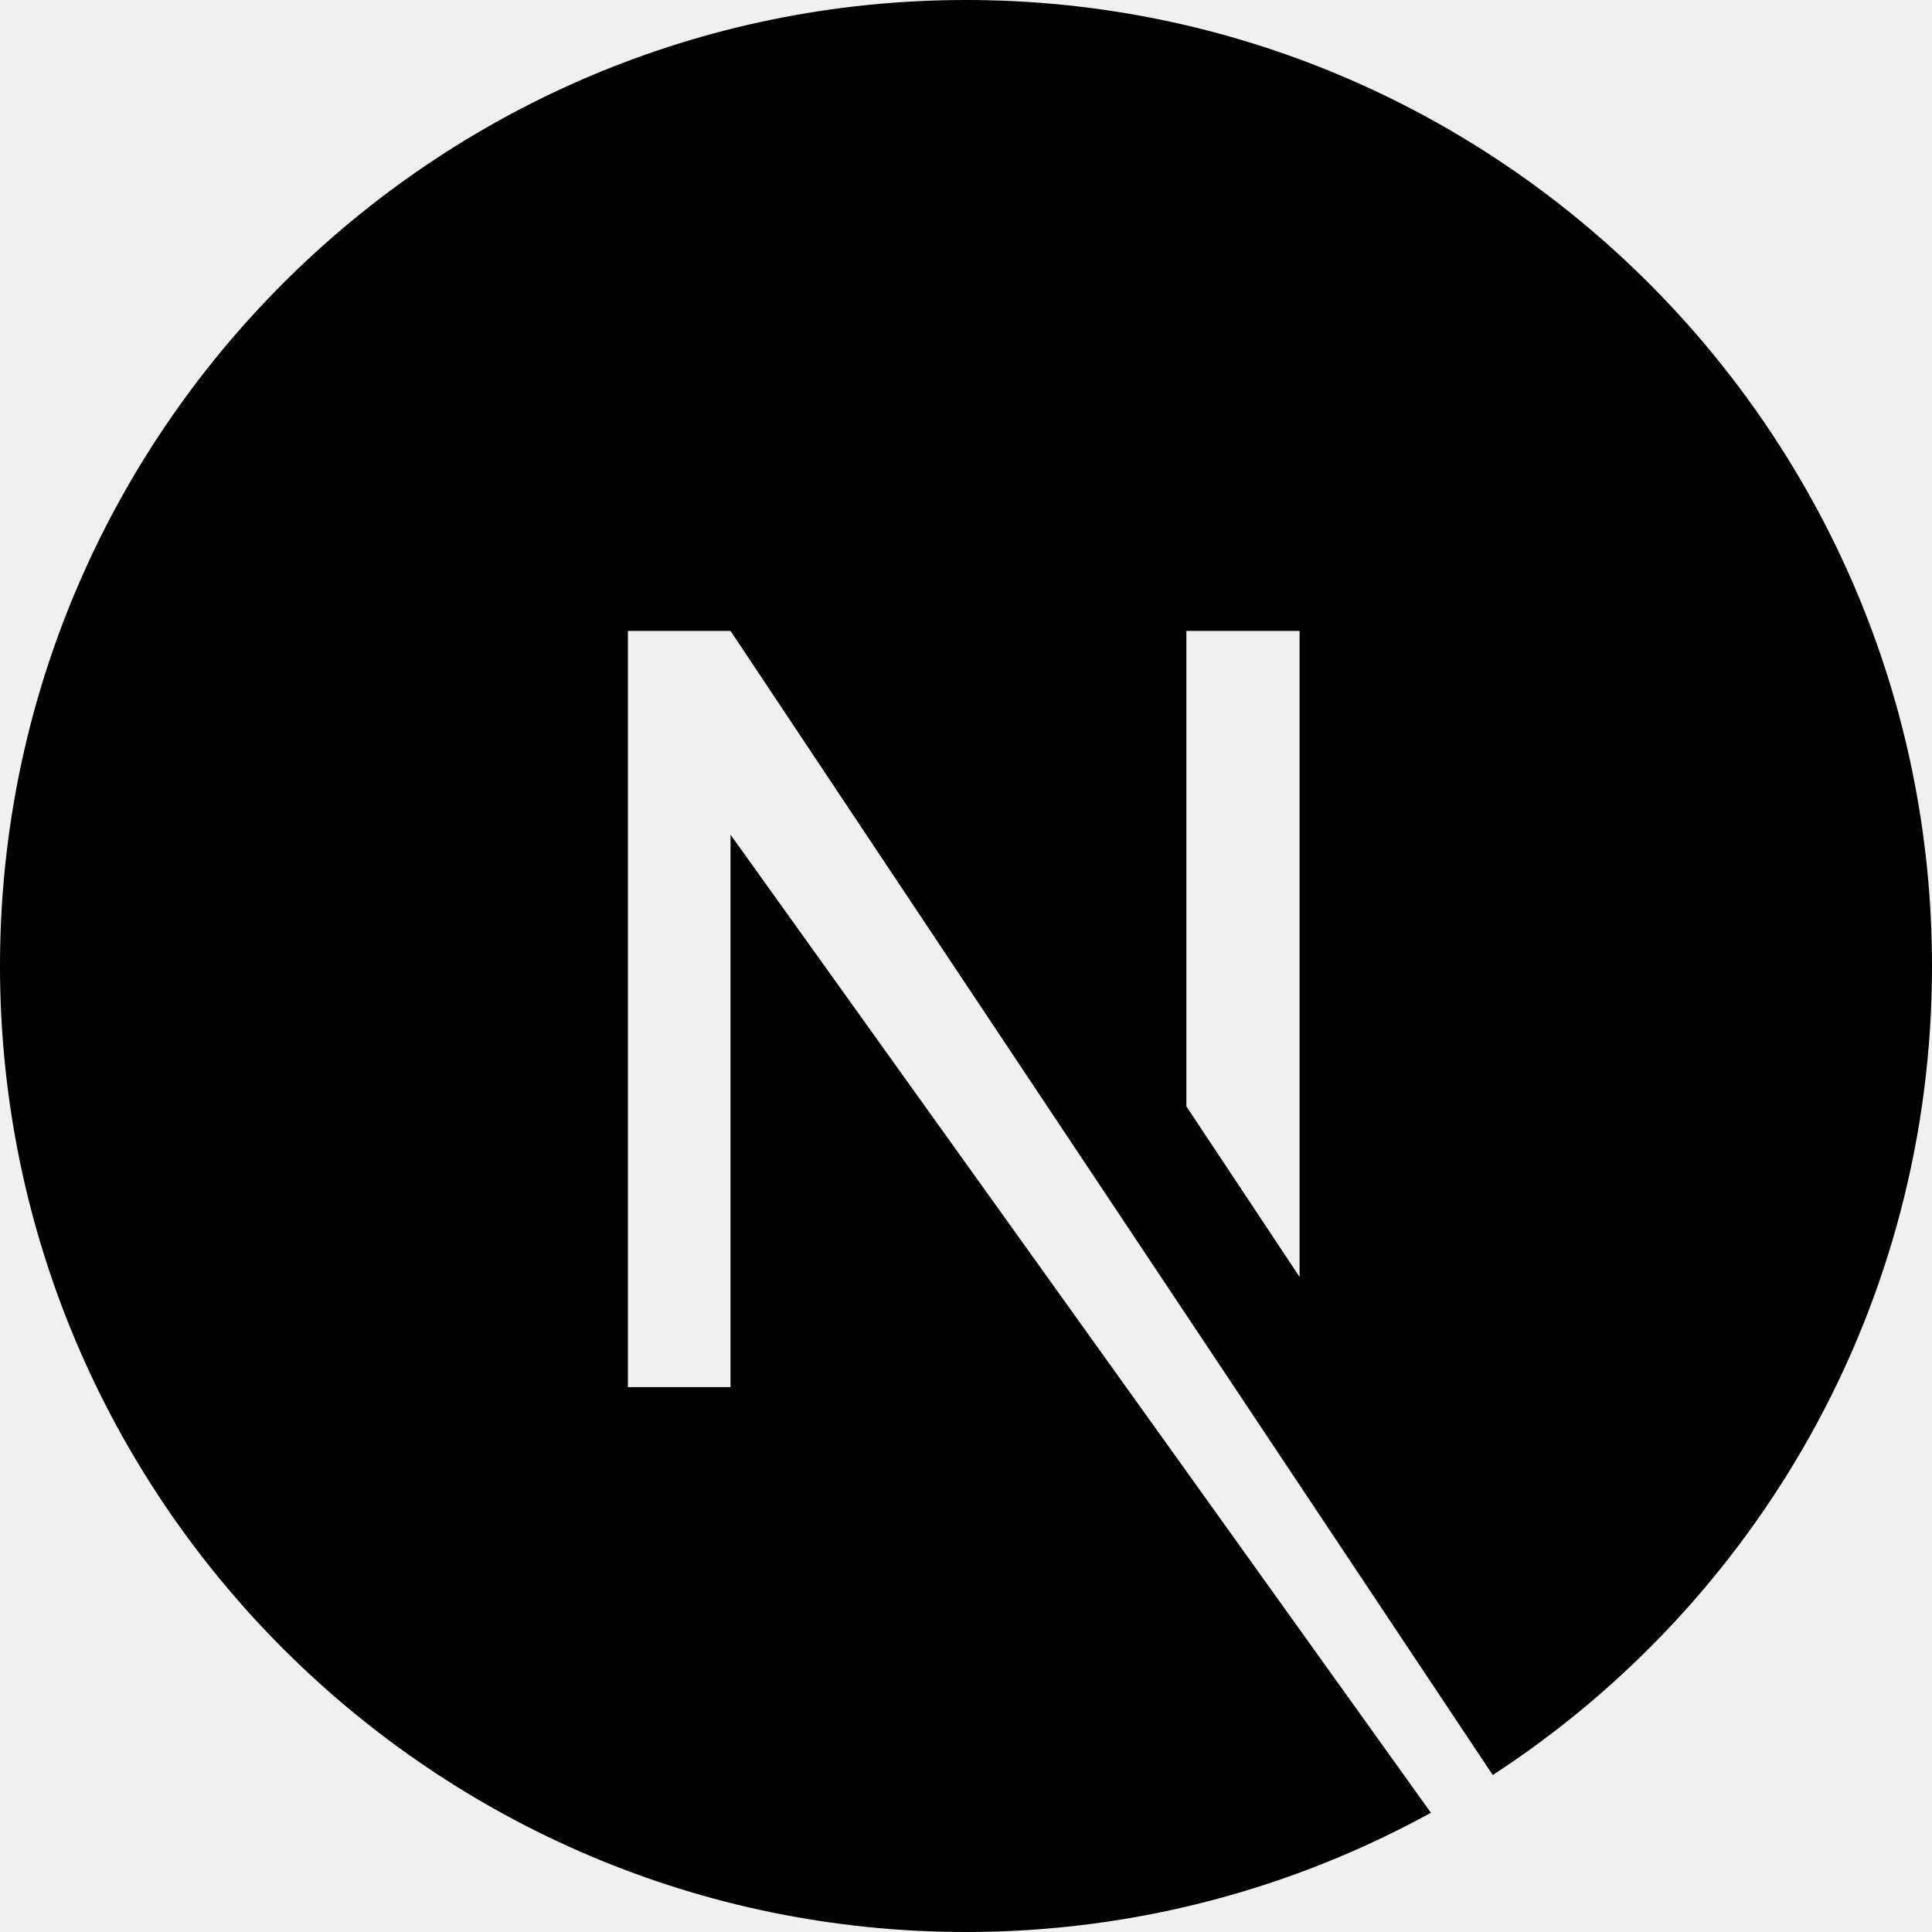
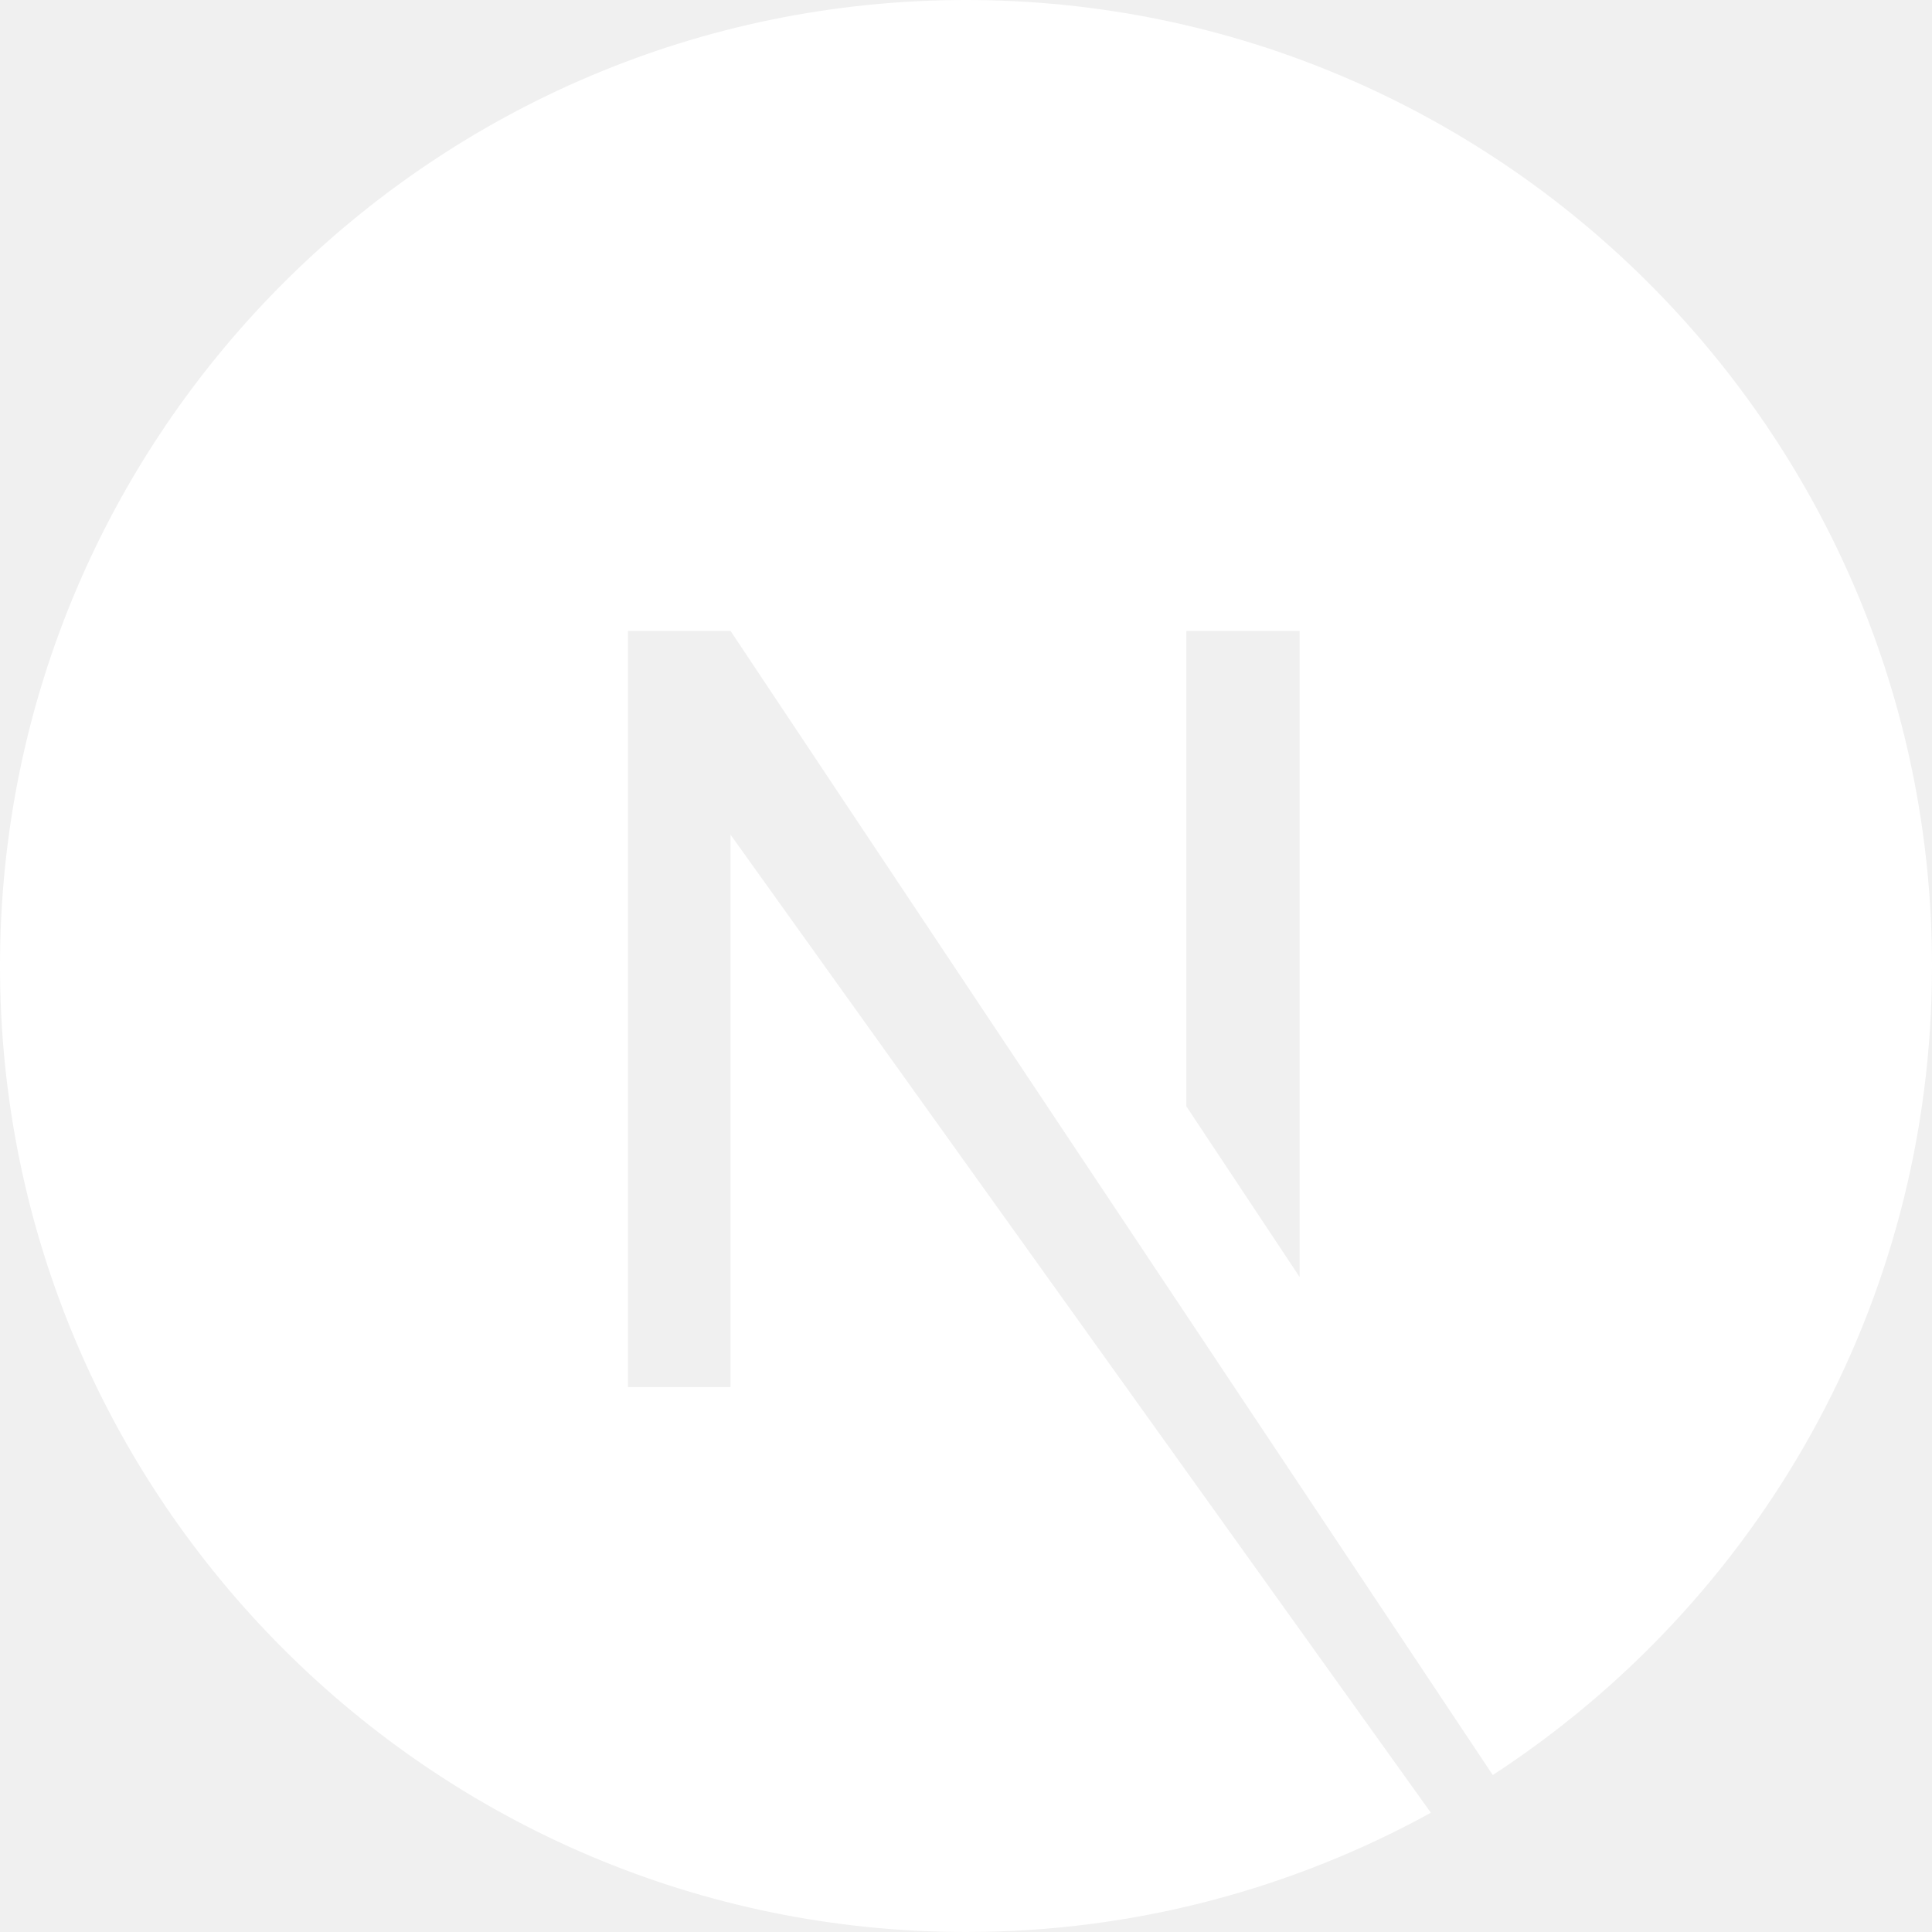
<svg xmlns="http://www.w3.org/2000/svg" viewBox="0 0 128 128">
-   <path d="M64 0C28.7 0 0 28.7 0 64s28.7 64 64 64c11.2 0 21.7-2.9 30.8-7.9L48.4 55.3v36.6h-6.8V41.8h6.8l50.5 75.8C116.4 106.2 128 86.5 128 64c0-35.3-28.7-64-64-64zm22.1 84.6l-7.5-11.3V41.8h7.5v42.8z" />
+   <path fill="white" d="M64 0C28.7 0 0 28.7 0 64s28.7 64 64 64c11.2 0 21.7-2.9 30.8-7.9L48.4 55.3v36.6h-6.8V41.8h6.8l50.5 75.8C116.4 106.2 128 86.5 128 64c0-35.3-28.7-64-64-64zm22.1 84.6l-7.5-11.3V41.8h7.5v42.8z" />
</svg>
